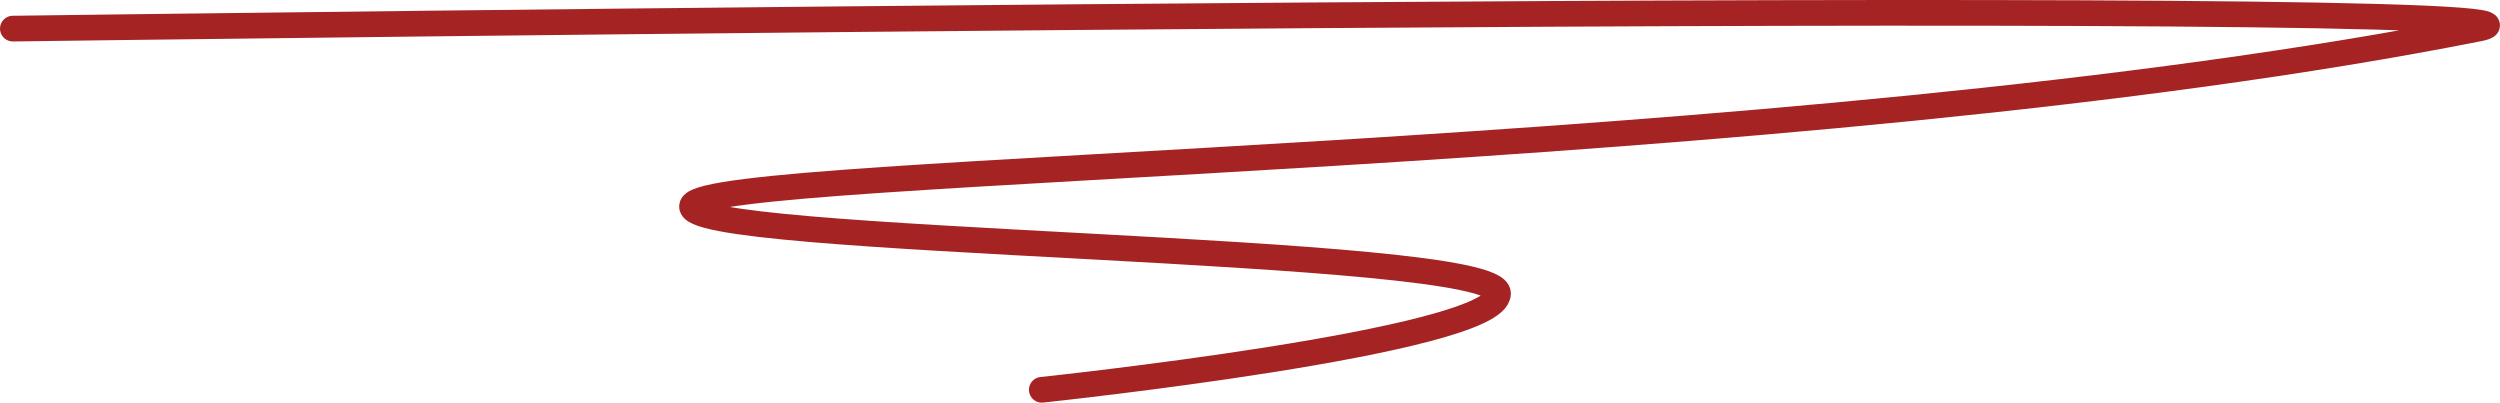
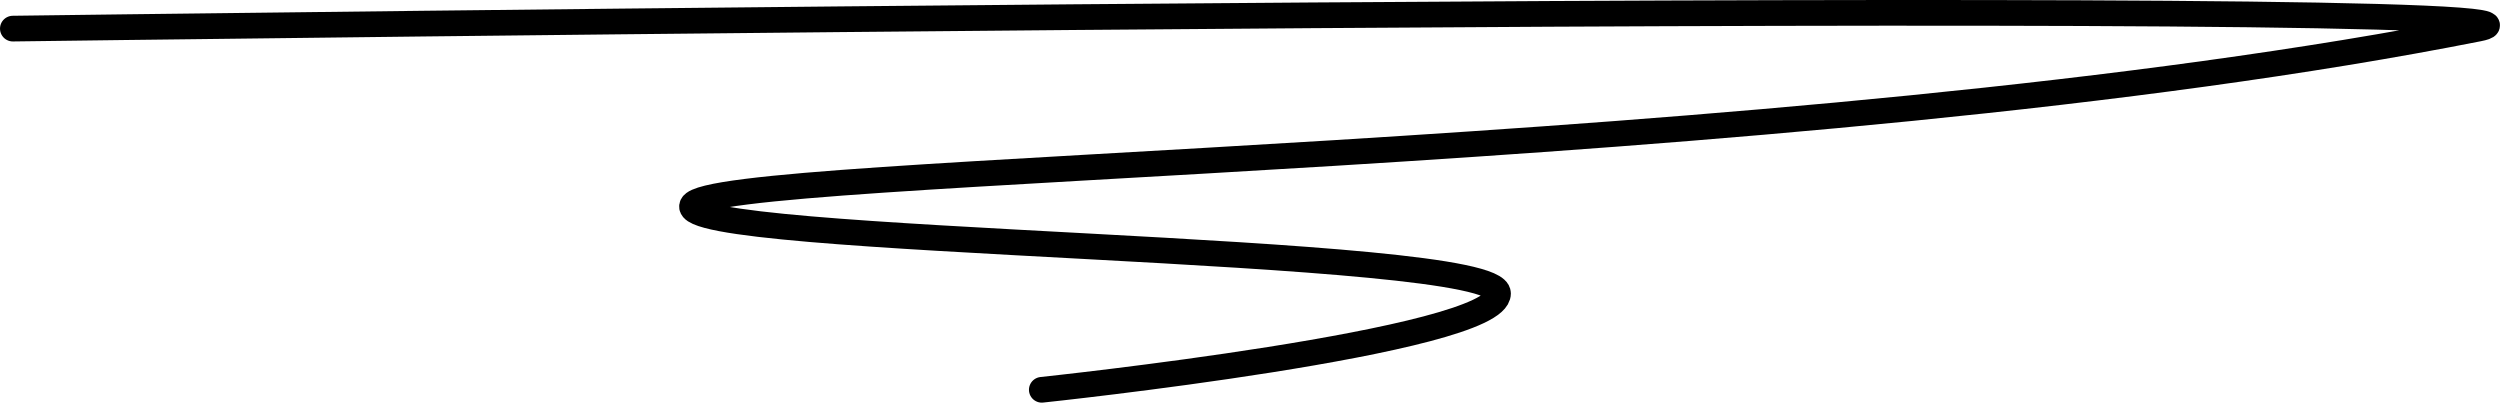
<svg xmlns="http://www.w3.org/2000/svg" preserveAspectRatio="none" overflow="visible" style="display: block;" width="179.73" height="28.946" viewBox="0 0 179.73 28.946" fill="none">
-   <path id="Line 5" d="M0.924 2.057C0.924 2.057 191.056 -0.493 178.179 2.057C128.632 11.866 51.169 11.866 49.774 14.751C48.378 17.636 107.696 17.637 107.696 21.098C107.696 24.56 74.897 28.023 74.897 28.023" stroke-width="1.847" stroke-linecap="round" stroke="#A52323" />
+   <path id="Line 5" d="M0.924 2.057C0.924 2.057 191.056 -0.493 178.179 2.057C128.632 11.866 51.169 11.866 49.774 14.751C48.378 17.636 107.696 17.637 107.696 21.098C107.696 24.56 74.897 28.023 74.897 28.023" stroke-width="1.847" stroke-linecap="round" stroke="#000000" />
</svg>
